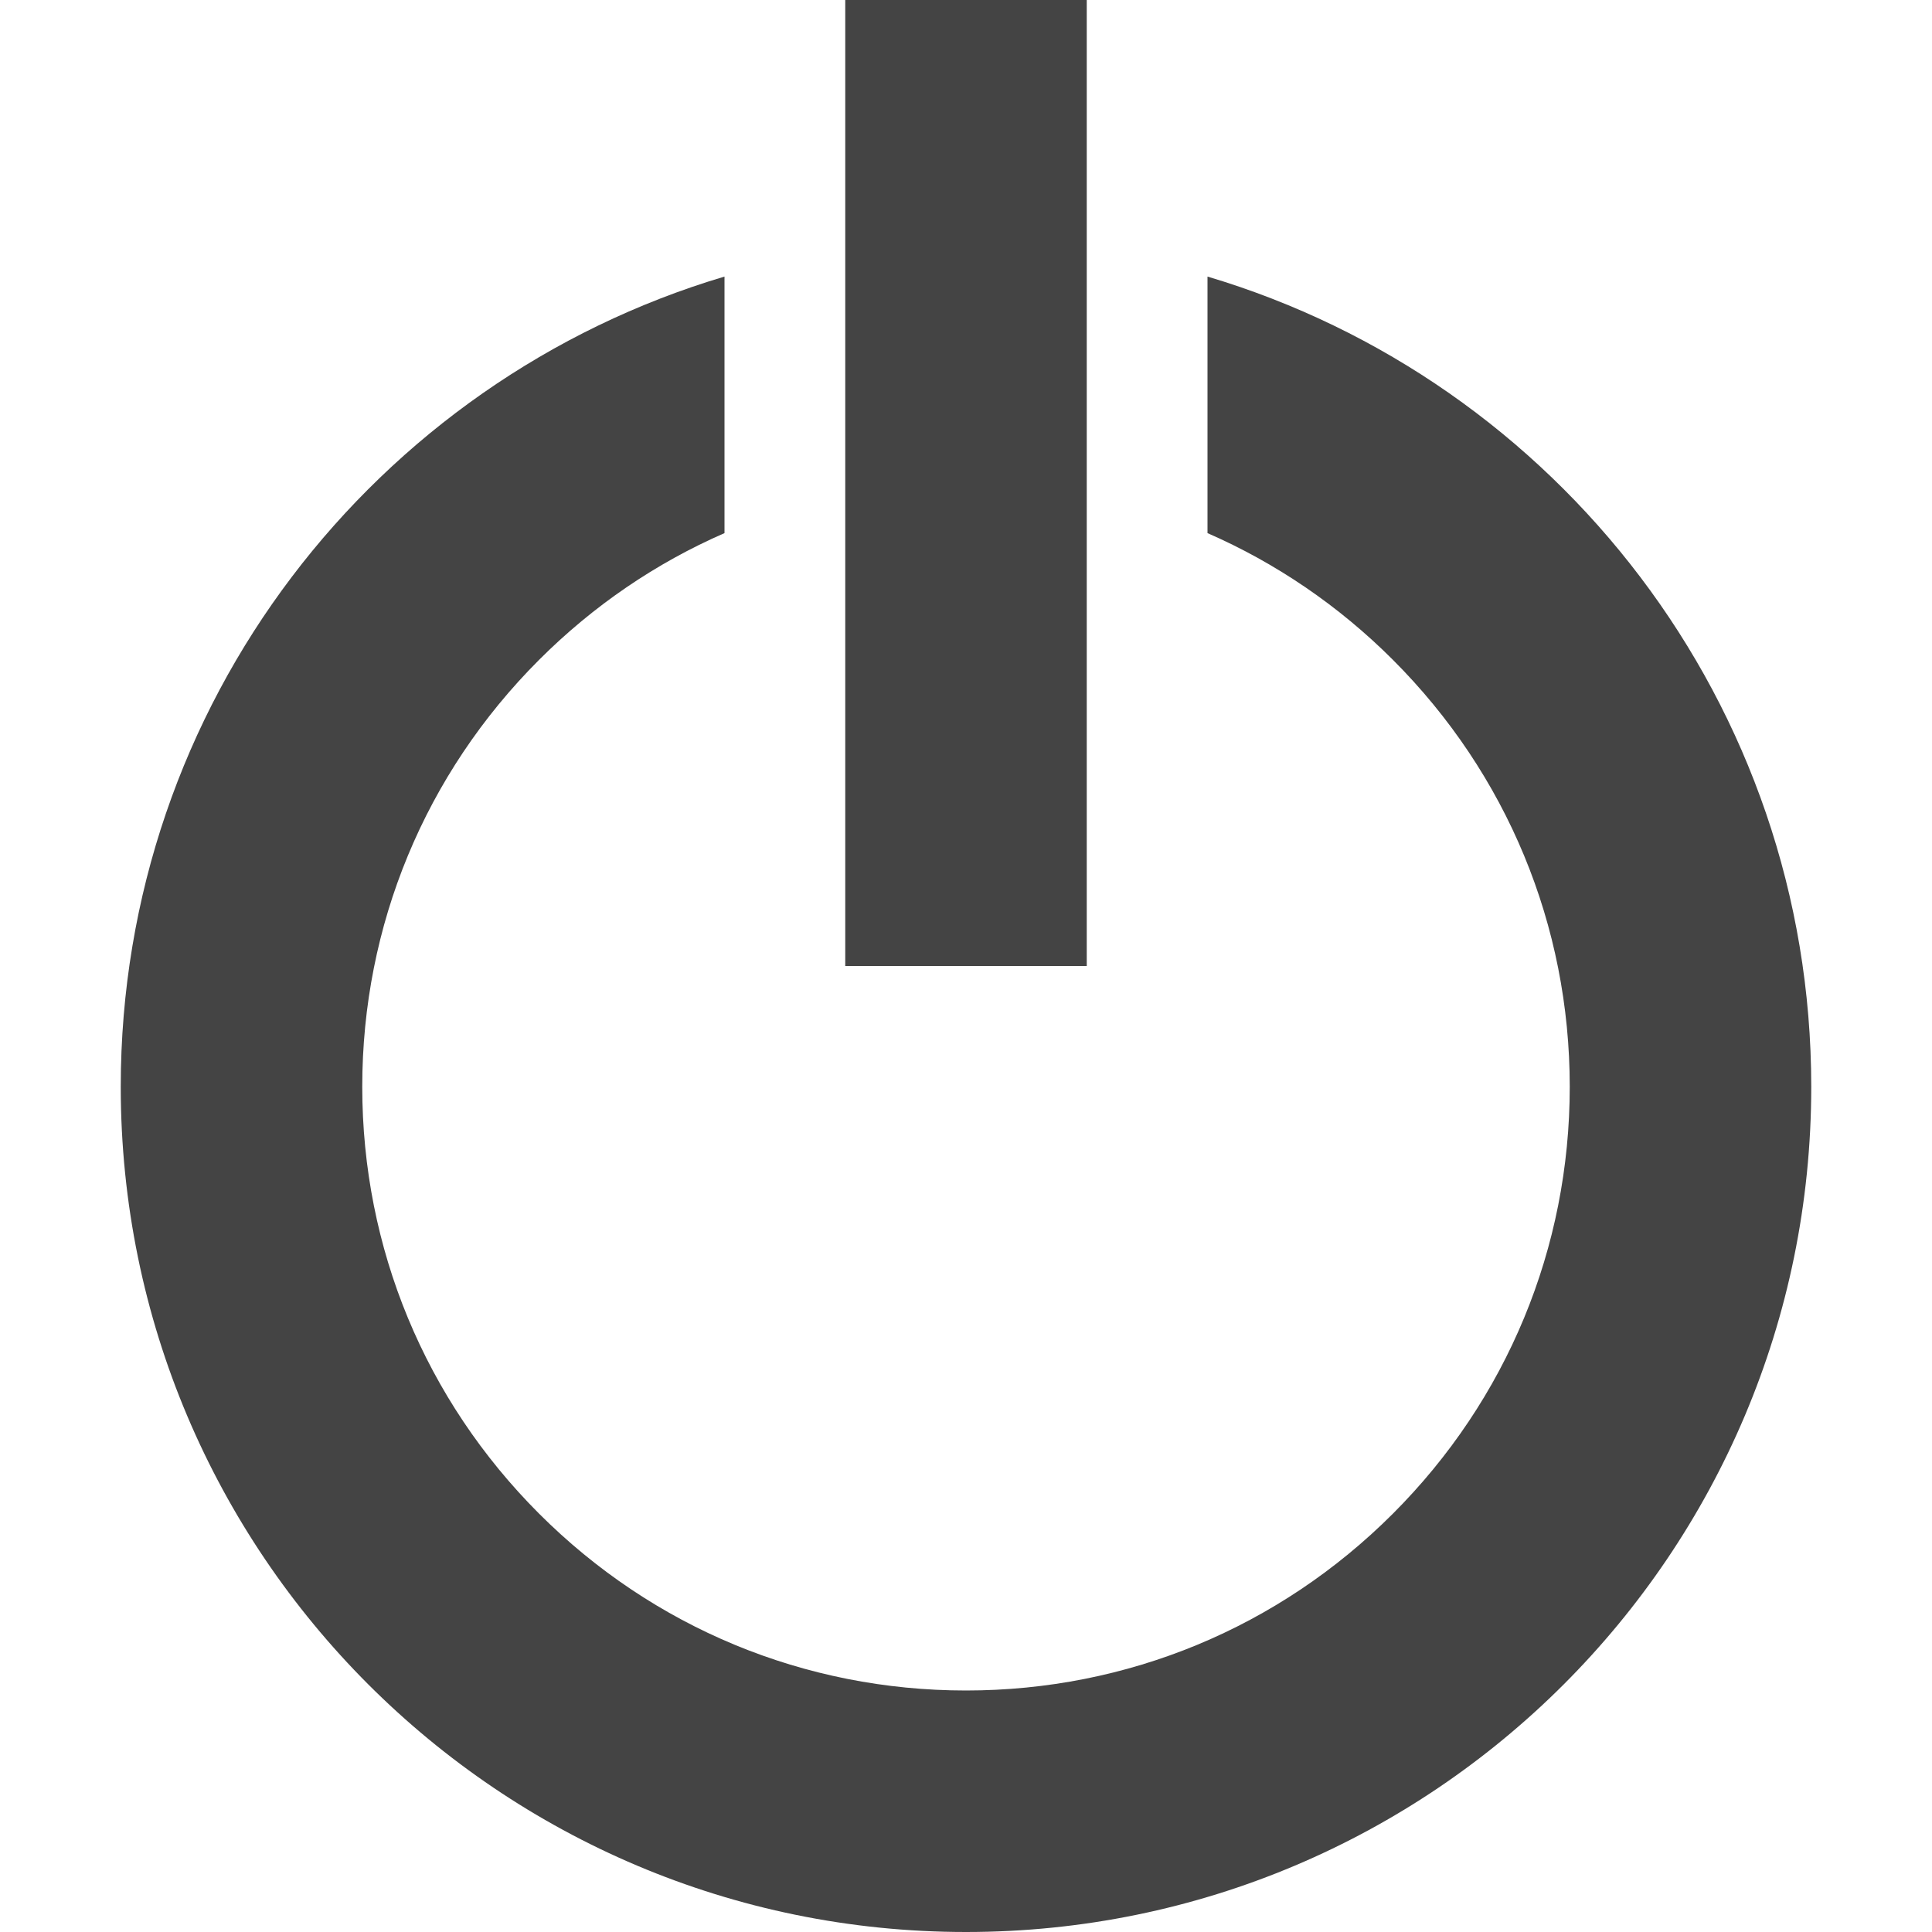
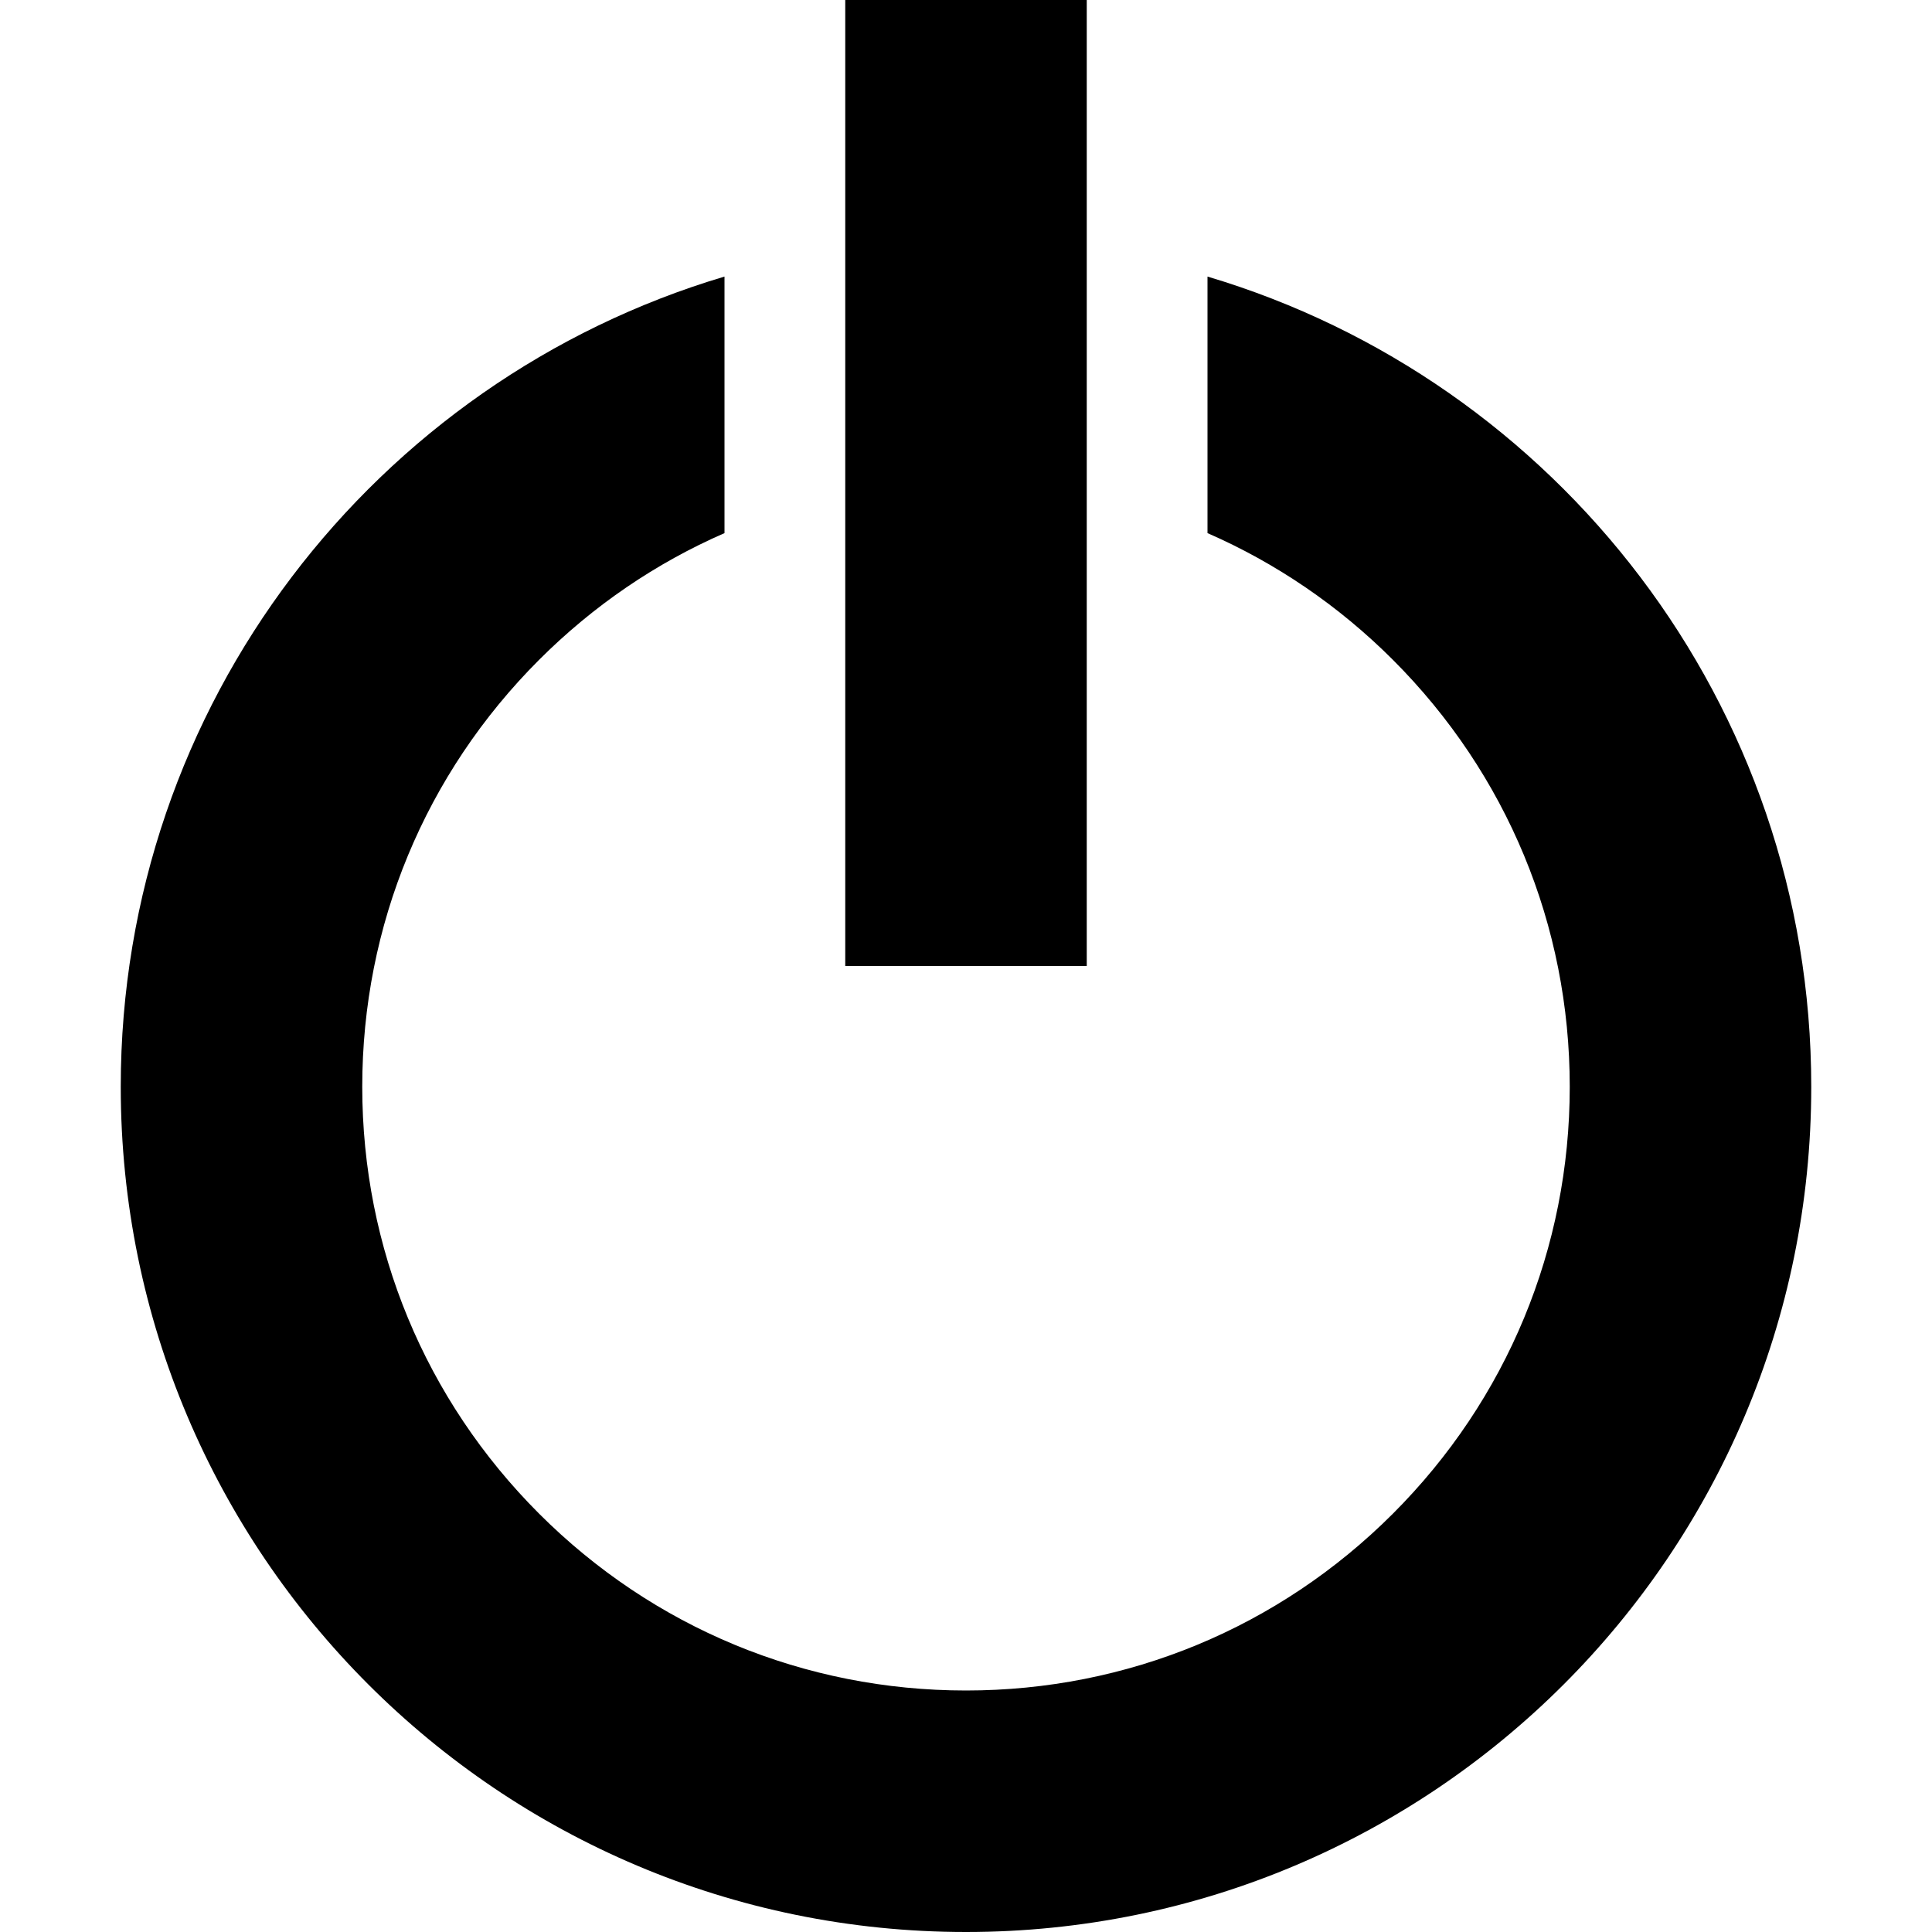
<svg xmlns="http://www.w3.org/2000/svg" version="1.1" width="32" height="32" viewBox="0 0 32 32">
-   <path fill="#444444" d="M20 4.581v4.249c1.131 0.494 2.172 1.2 3.071 2.099 1.889 1.889 2.929 4.4 2.929 7.071s-1.040 5.182-2.929 7.071c-1.889 1.889-4.4 2.929-7.071 2.929s-5.182-1.040-7.071-2.929c-1.889-1.889-2.929-4.4-2.929-7.071s1.040-5.182 2.929-7.071c0.899-0.899 1.94-1.606 3.071-2.099v-4.249c-5.783 1.721-10 7.077-10 13.419 0 7.732 6.268 14 14 14s14-6.268 14-14c0-6.342-4.217-11.698-10-13.419zM14 0h4v16h-4z" />
+   <path d="M20 4.581v4.249c1.131 0.494 2.172 1.2 3.071 2.099 1.889 1.889 2.929 4.4 2.929 7.071s-1.040 5.182-2.929 7.071c-1.889 1.889-4.4 2.929-7.071 2.929s-5.182-1.040-7.071-2.929c-1.889-1.889-2.929-4.4-2.929-7.071s1.040-5.182 2.929-7.071c0.899-0.899 1.94-1.606 3.071-2.099v-4.249c-5.783 1.721-10 7.077-10 13.419 0 7.732 6.268 14 14 14s14-6.268 14-14c0-6.342-4.217-11.698-10-13.419zM14 0h4v16h-4z" />
</svg>
